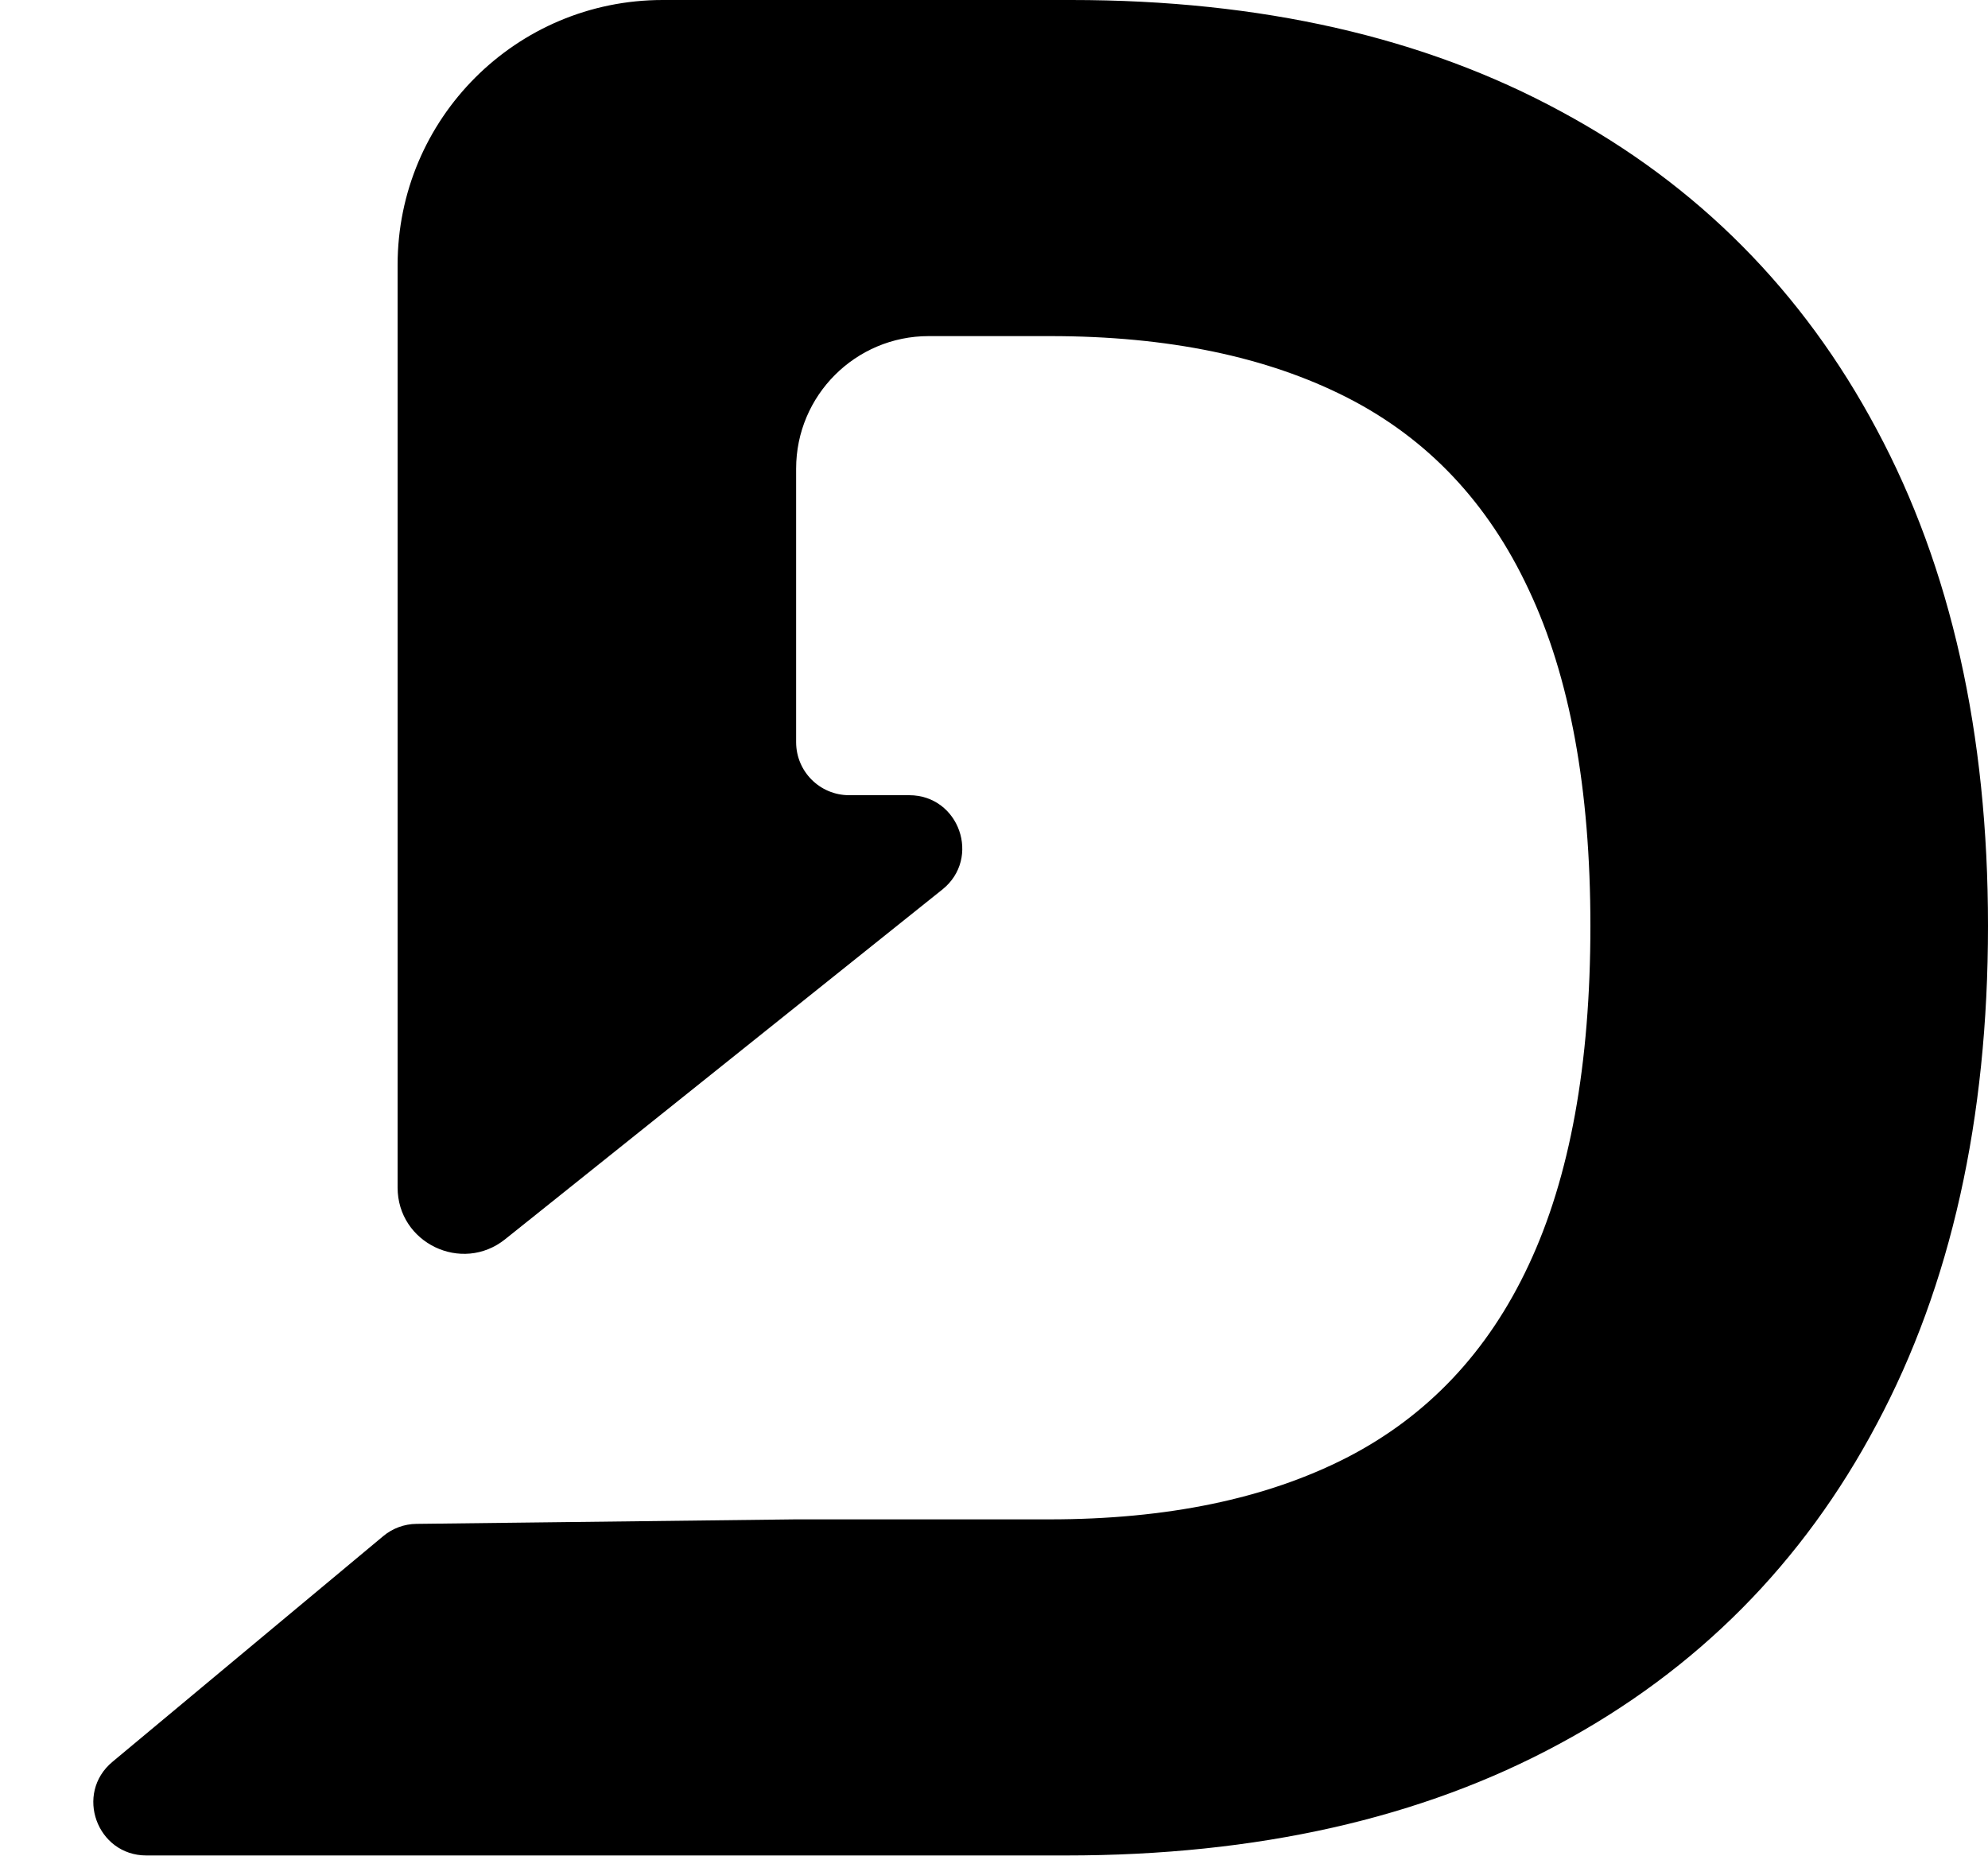
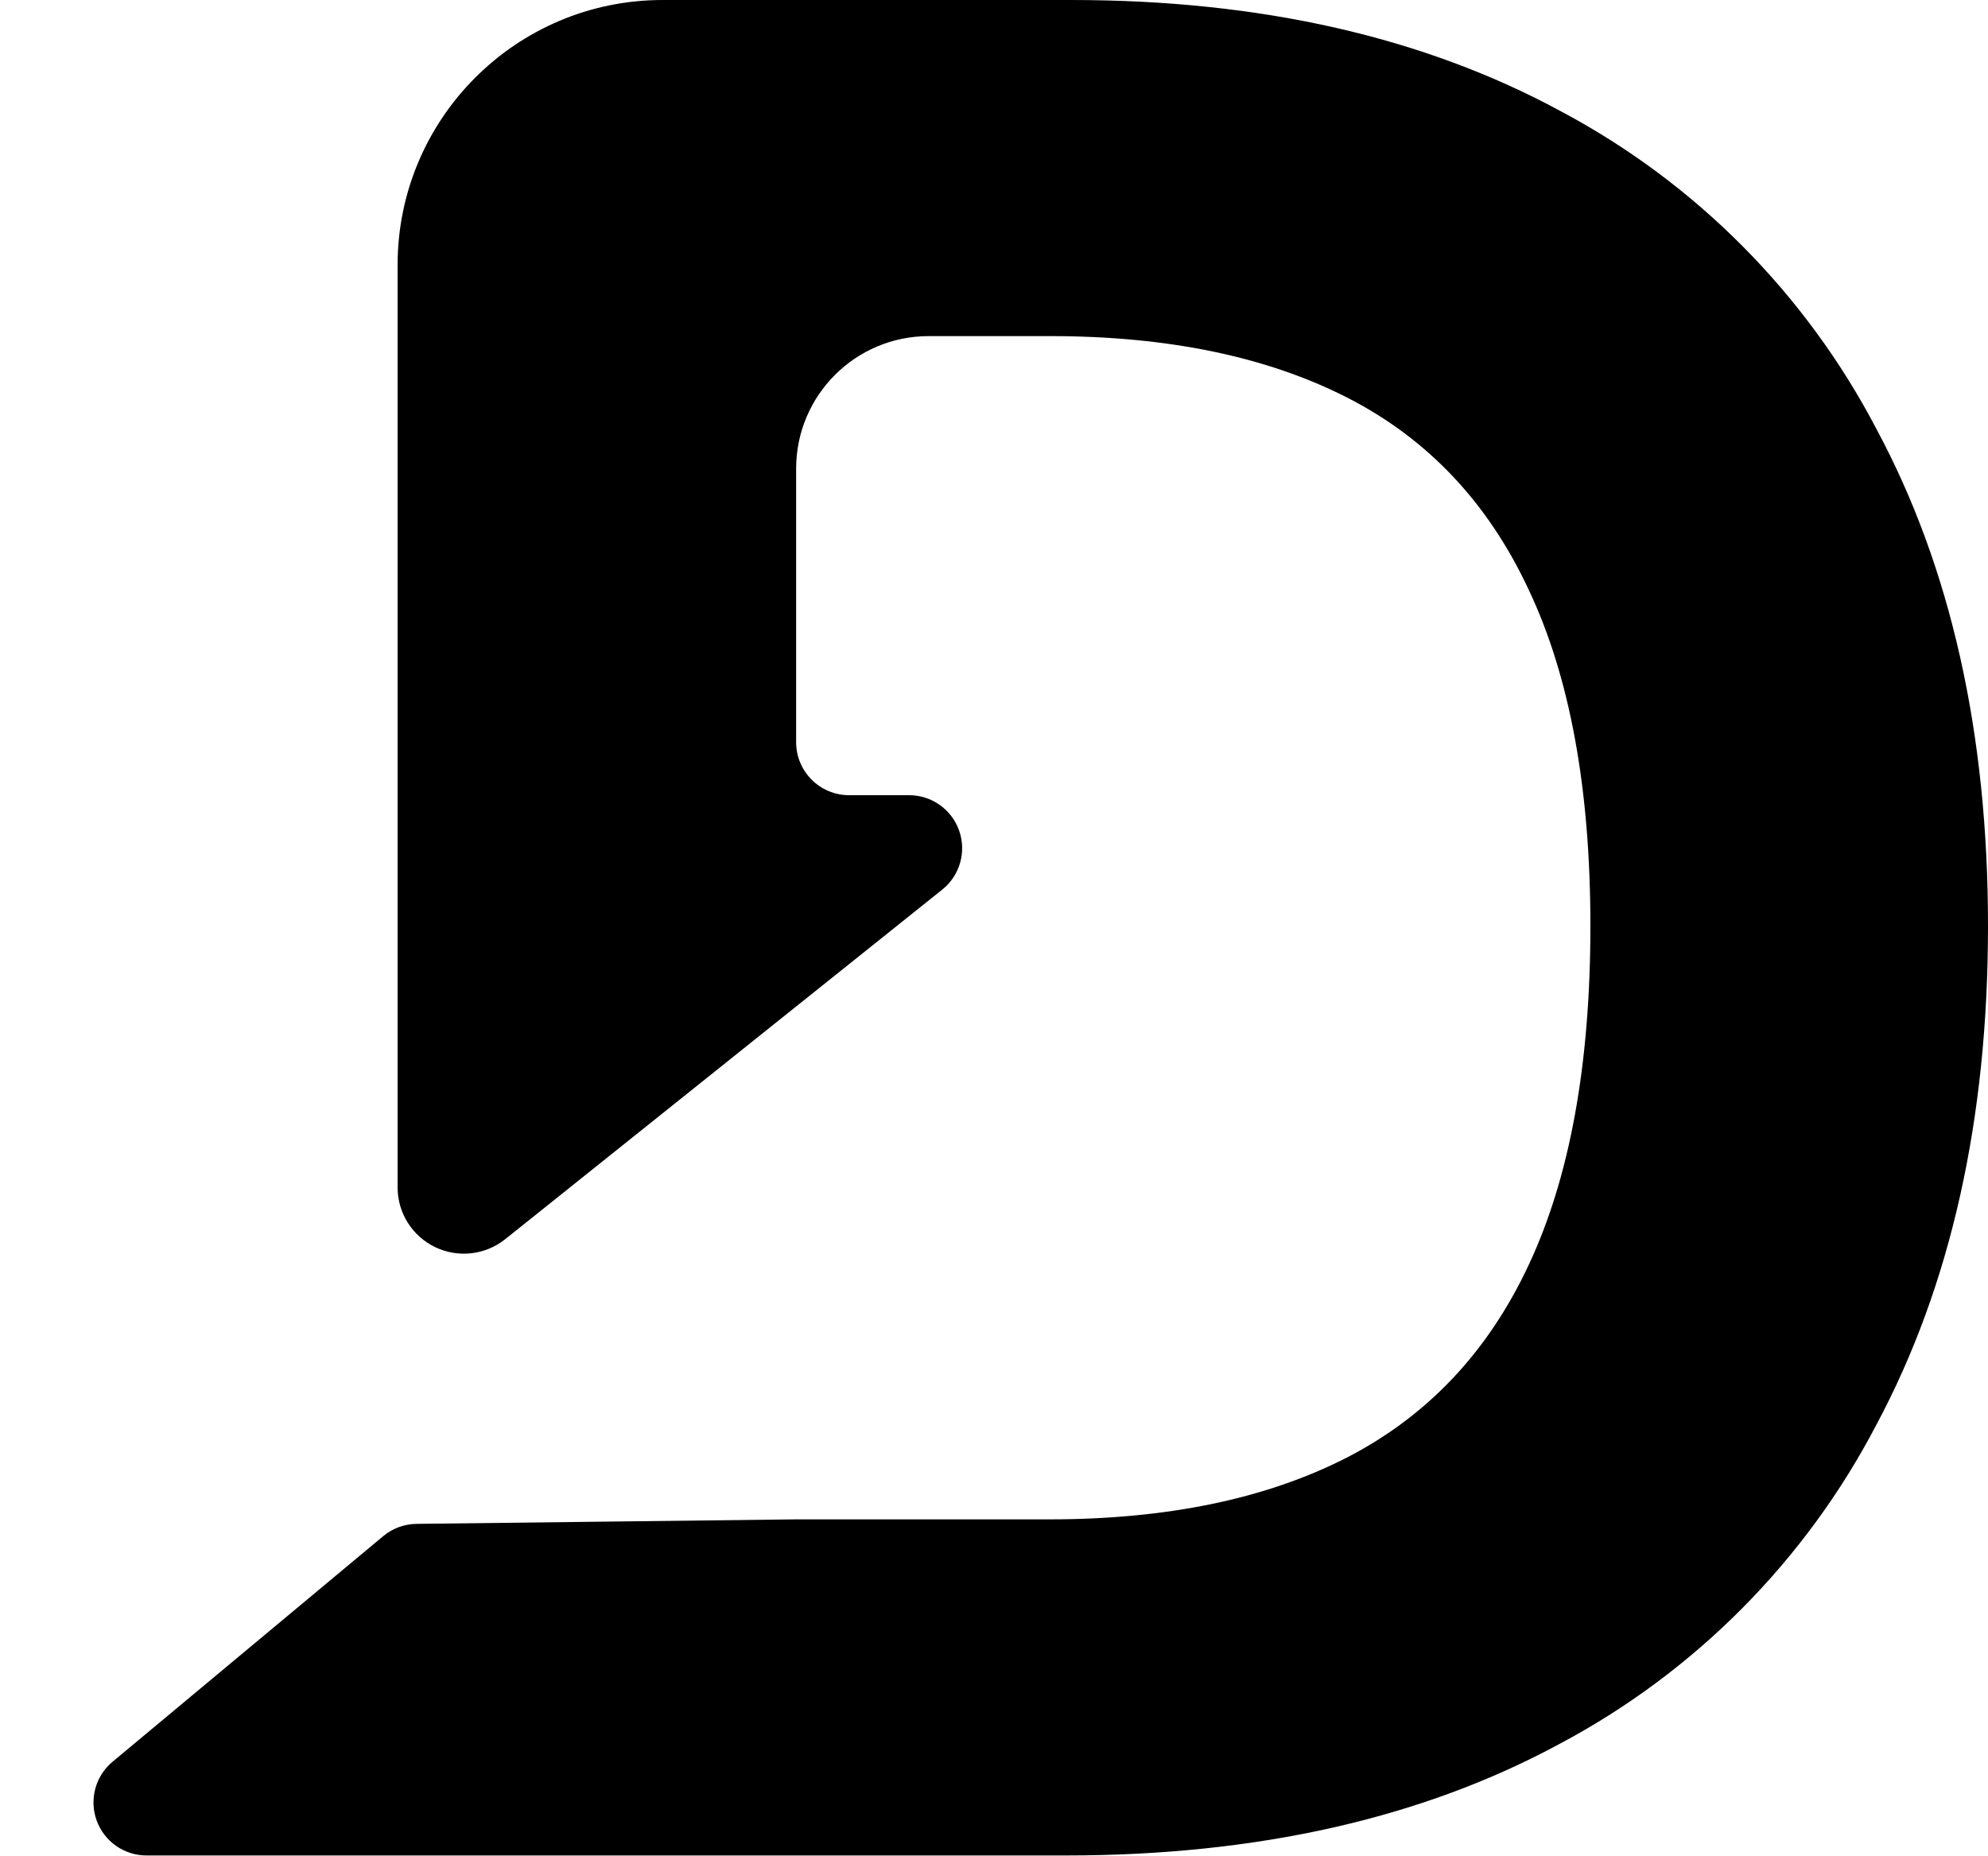
<svg xmlns="http://www.w3.org/2000/svg" viewBox="0 0 15 14" fill="none">
-   <path d="M1.105 14H8.042C9.486 14 10.727 13.72 11.764 13.159C12.806 12.599 13.604 11.794 14.16 10.746C14.72 9.698 15 8.445 15 6.986C15 5.533 14.72 4.284 14.16 3.24C13.604 2.197 12.81 1.397 11.778 0.841C10.745 0.28 9.514 0 8.083 0H5C3.895 0 3 0.895 3 2V8.96C3 9.379 3.485 9.612 3.812 9.35L7.11 6.712C7.405 6.476 7.238 6 6.86 6H6.407C6.186 6 6.007 5.821 6.007 5.6V3.536C6.007 2.984 6.455 2.536 7.007 2.536H7.924C8.812 2.536 9.56 2.691 10.167 3.001C10.773 3.311 11.229 3.794 11.535 4.45C11.845 5.106 12 5.952 12 6.986C12 8.03 11.845 8.882 11.535 9.543C11.229 10.199 10.771 10.685 10.16 10.999C9.553 11.309 8.806 11.464 7.917 11.464H6L3.142 11.498C3.05 11.499 2.961 11.532 2.891 11.591L0.849 13.293C0.561 13.532 0.731 14 1.105 14Z" fill="currentColor" />
+   <path d="M1.105 14h6.937c1.444 0 2.685-.28 3.722-.84a5.727 5.727 0 0 0 2.396-2.414c.56-1.048.84-2.301.84-3.76 0-1.453-.28-2.702-.84-3.746a5.715 5.715 0 0 0-2.382-2.4C10.745.28 9.514 0 8.083 0H5a2 2 0 0 0-2 2v6.96a.5.5 0 0 0 .812.39L7.11 6.712A.4.4 0 0 0 6.86 6h-.453a.4.4 0 0 1-.4-.4V3.536a1 1 0 0 1 1-1h.917c.888 0 1.636.155 2.243.465.606.31 1.062.793 1.368 1.45.31.655.465 1.5.465 2.535 0 1.044-.155 1.896-.465 2.557-.306.656-.764 1.142-1.375 1.456-.607.31-1.354.465-2.243.465H6l-2.858.034a.4.4 0 0 0-.251.093L.849 13.293a.4.4 0 0 0 .256.707Z" fill="currentColor" />
</svg>
